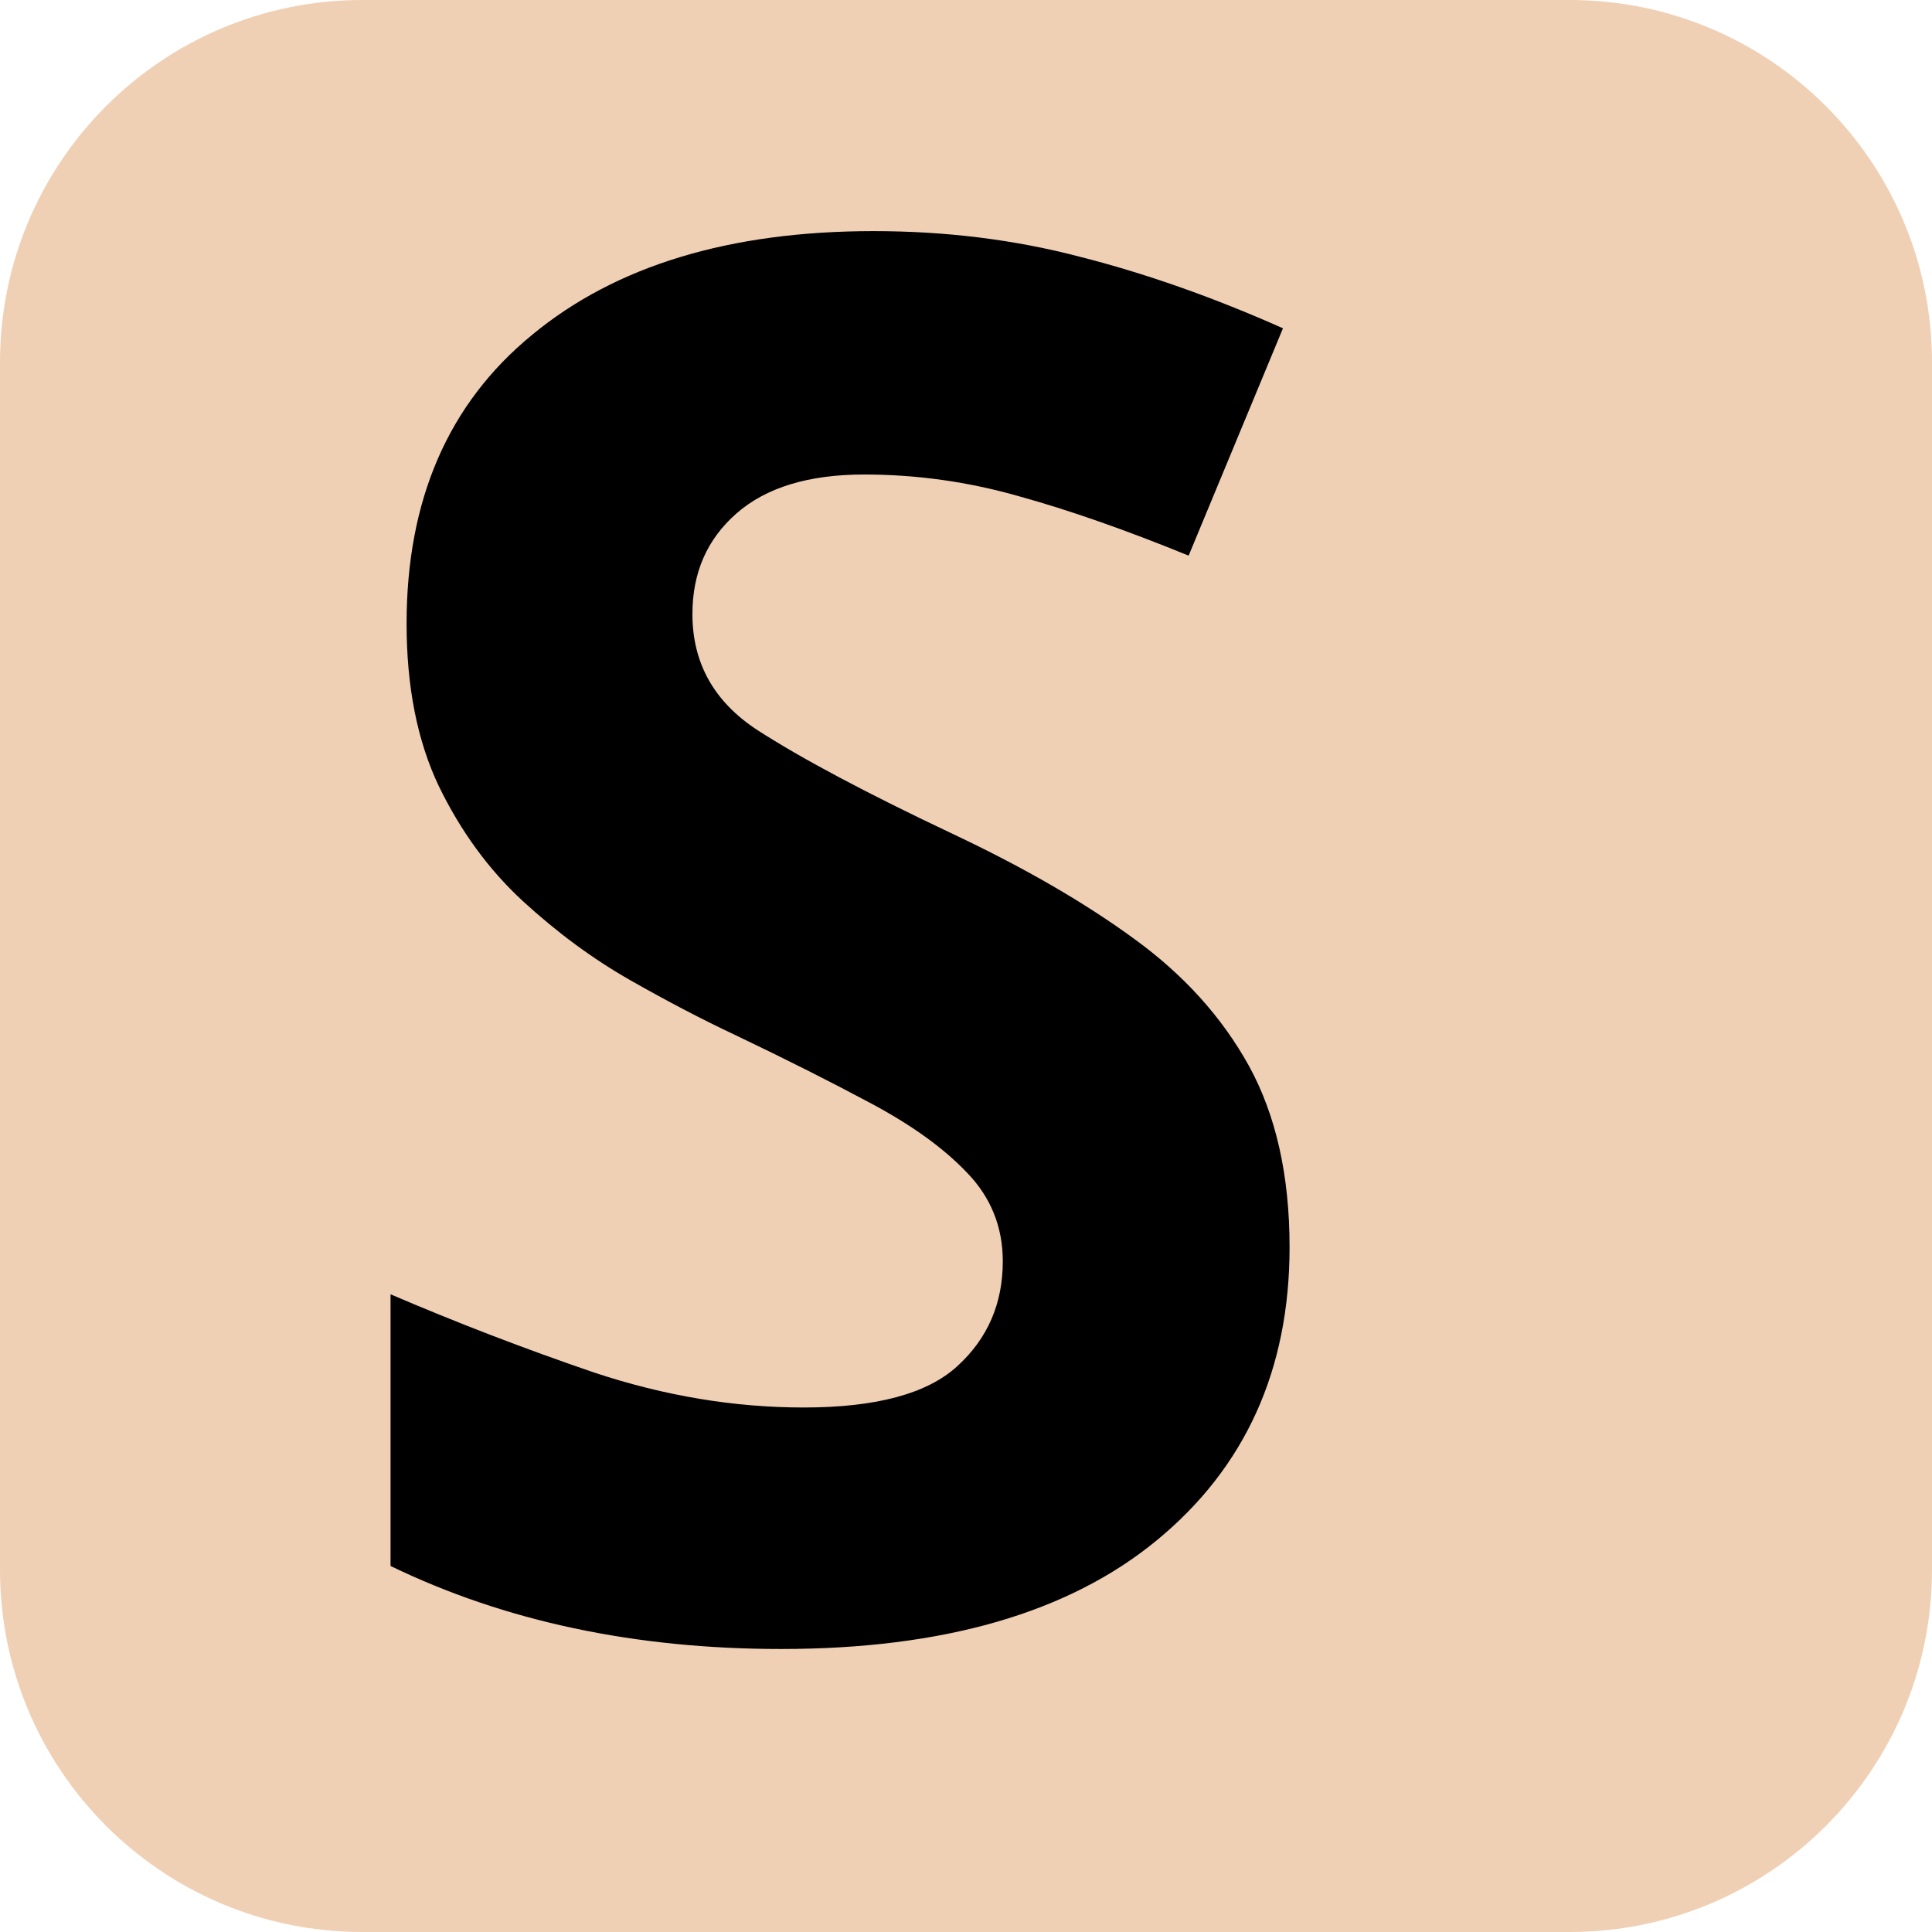
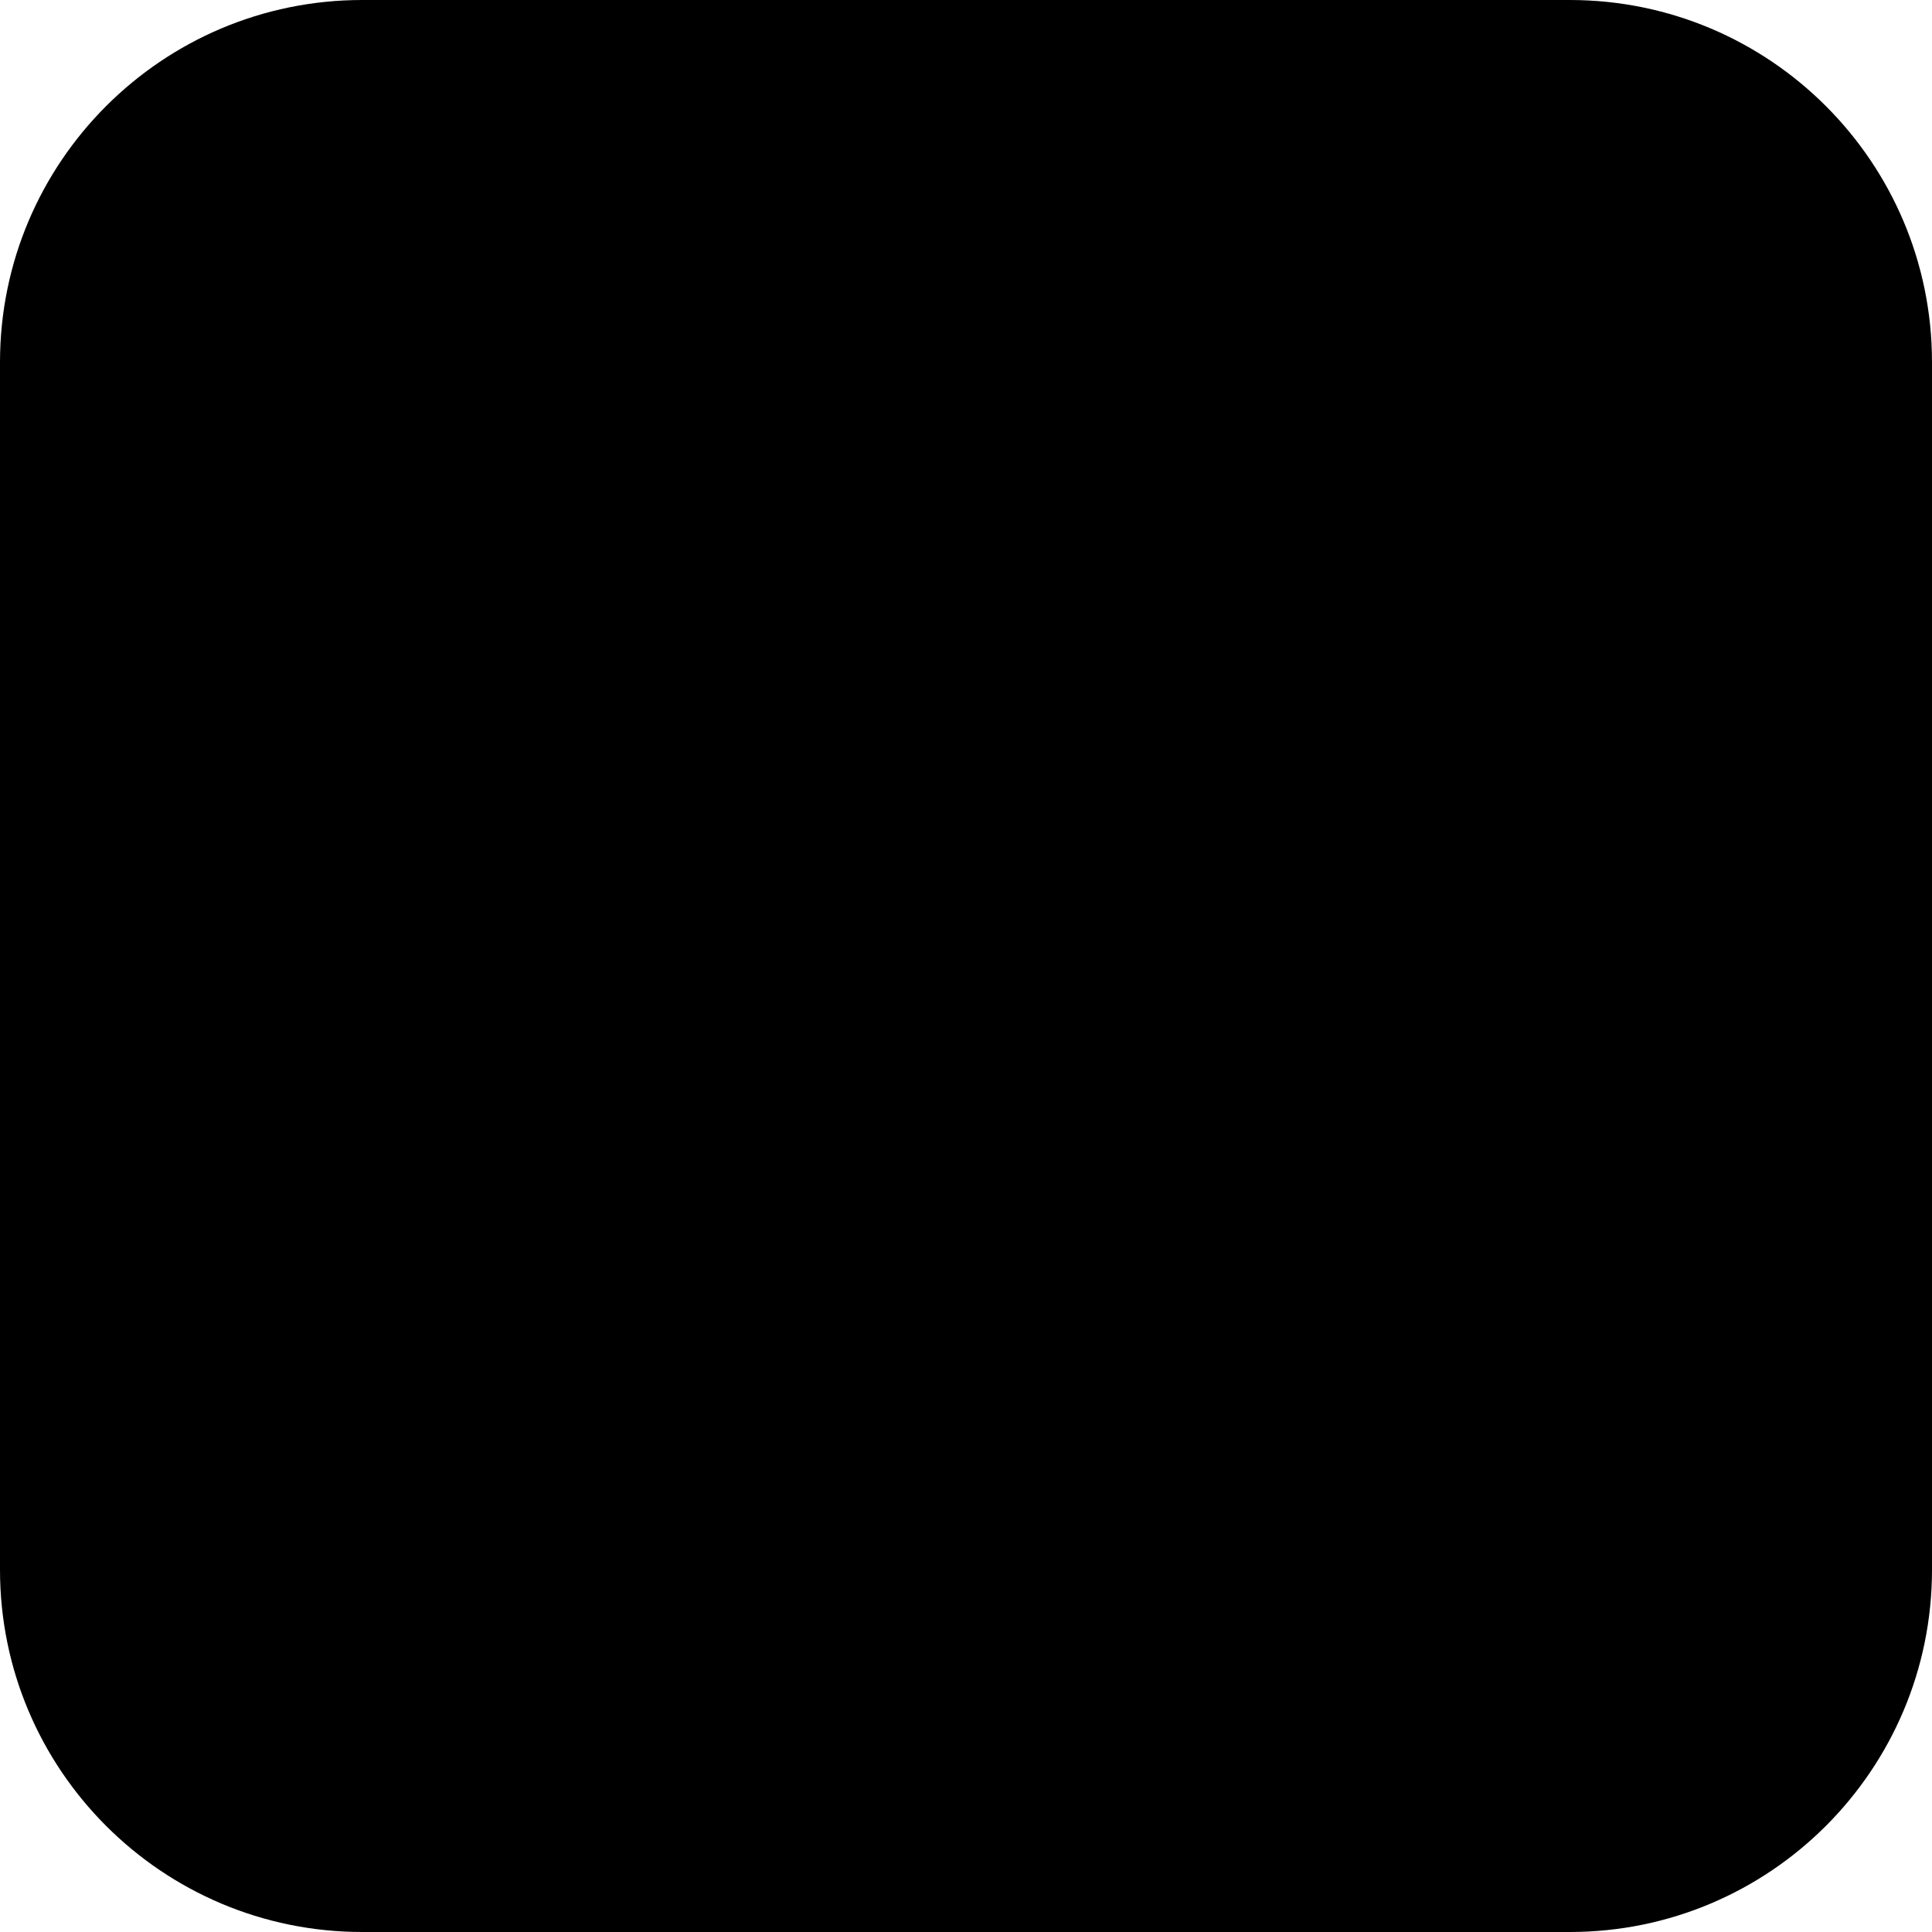
<svg xmlns="http://www.w3.org/2000/svg" viewBox="0 0 32 32" width="32" height="32">
  <style>
    text {
      font-weight: bold;
      font-size: 32px;
      font-family: sans-serif;
    }
</style>
-   <rect width="100%" height="100%" rx="6" ry="6" style="fill: #f0d0b5" />
+   <rect width="100%" height="100%" rx="6" ry="6" style="fill: {{.Colors.CanvasTile}}" />
  <text x="5" y="27">S</text>
</svg>
